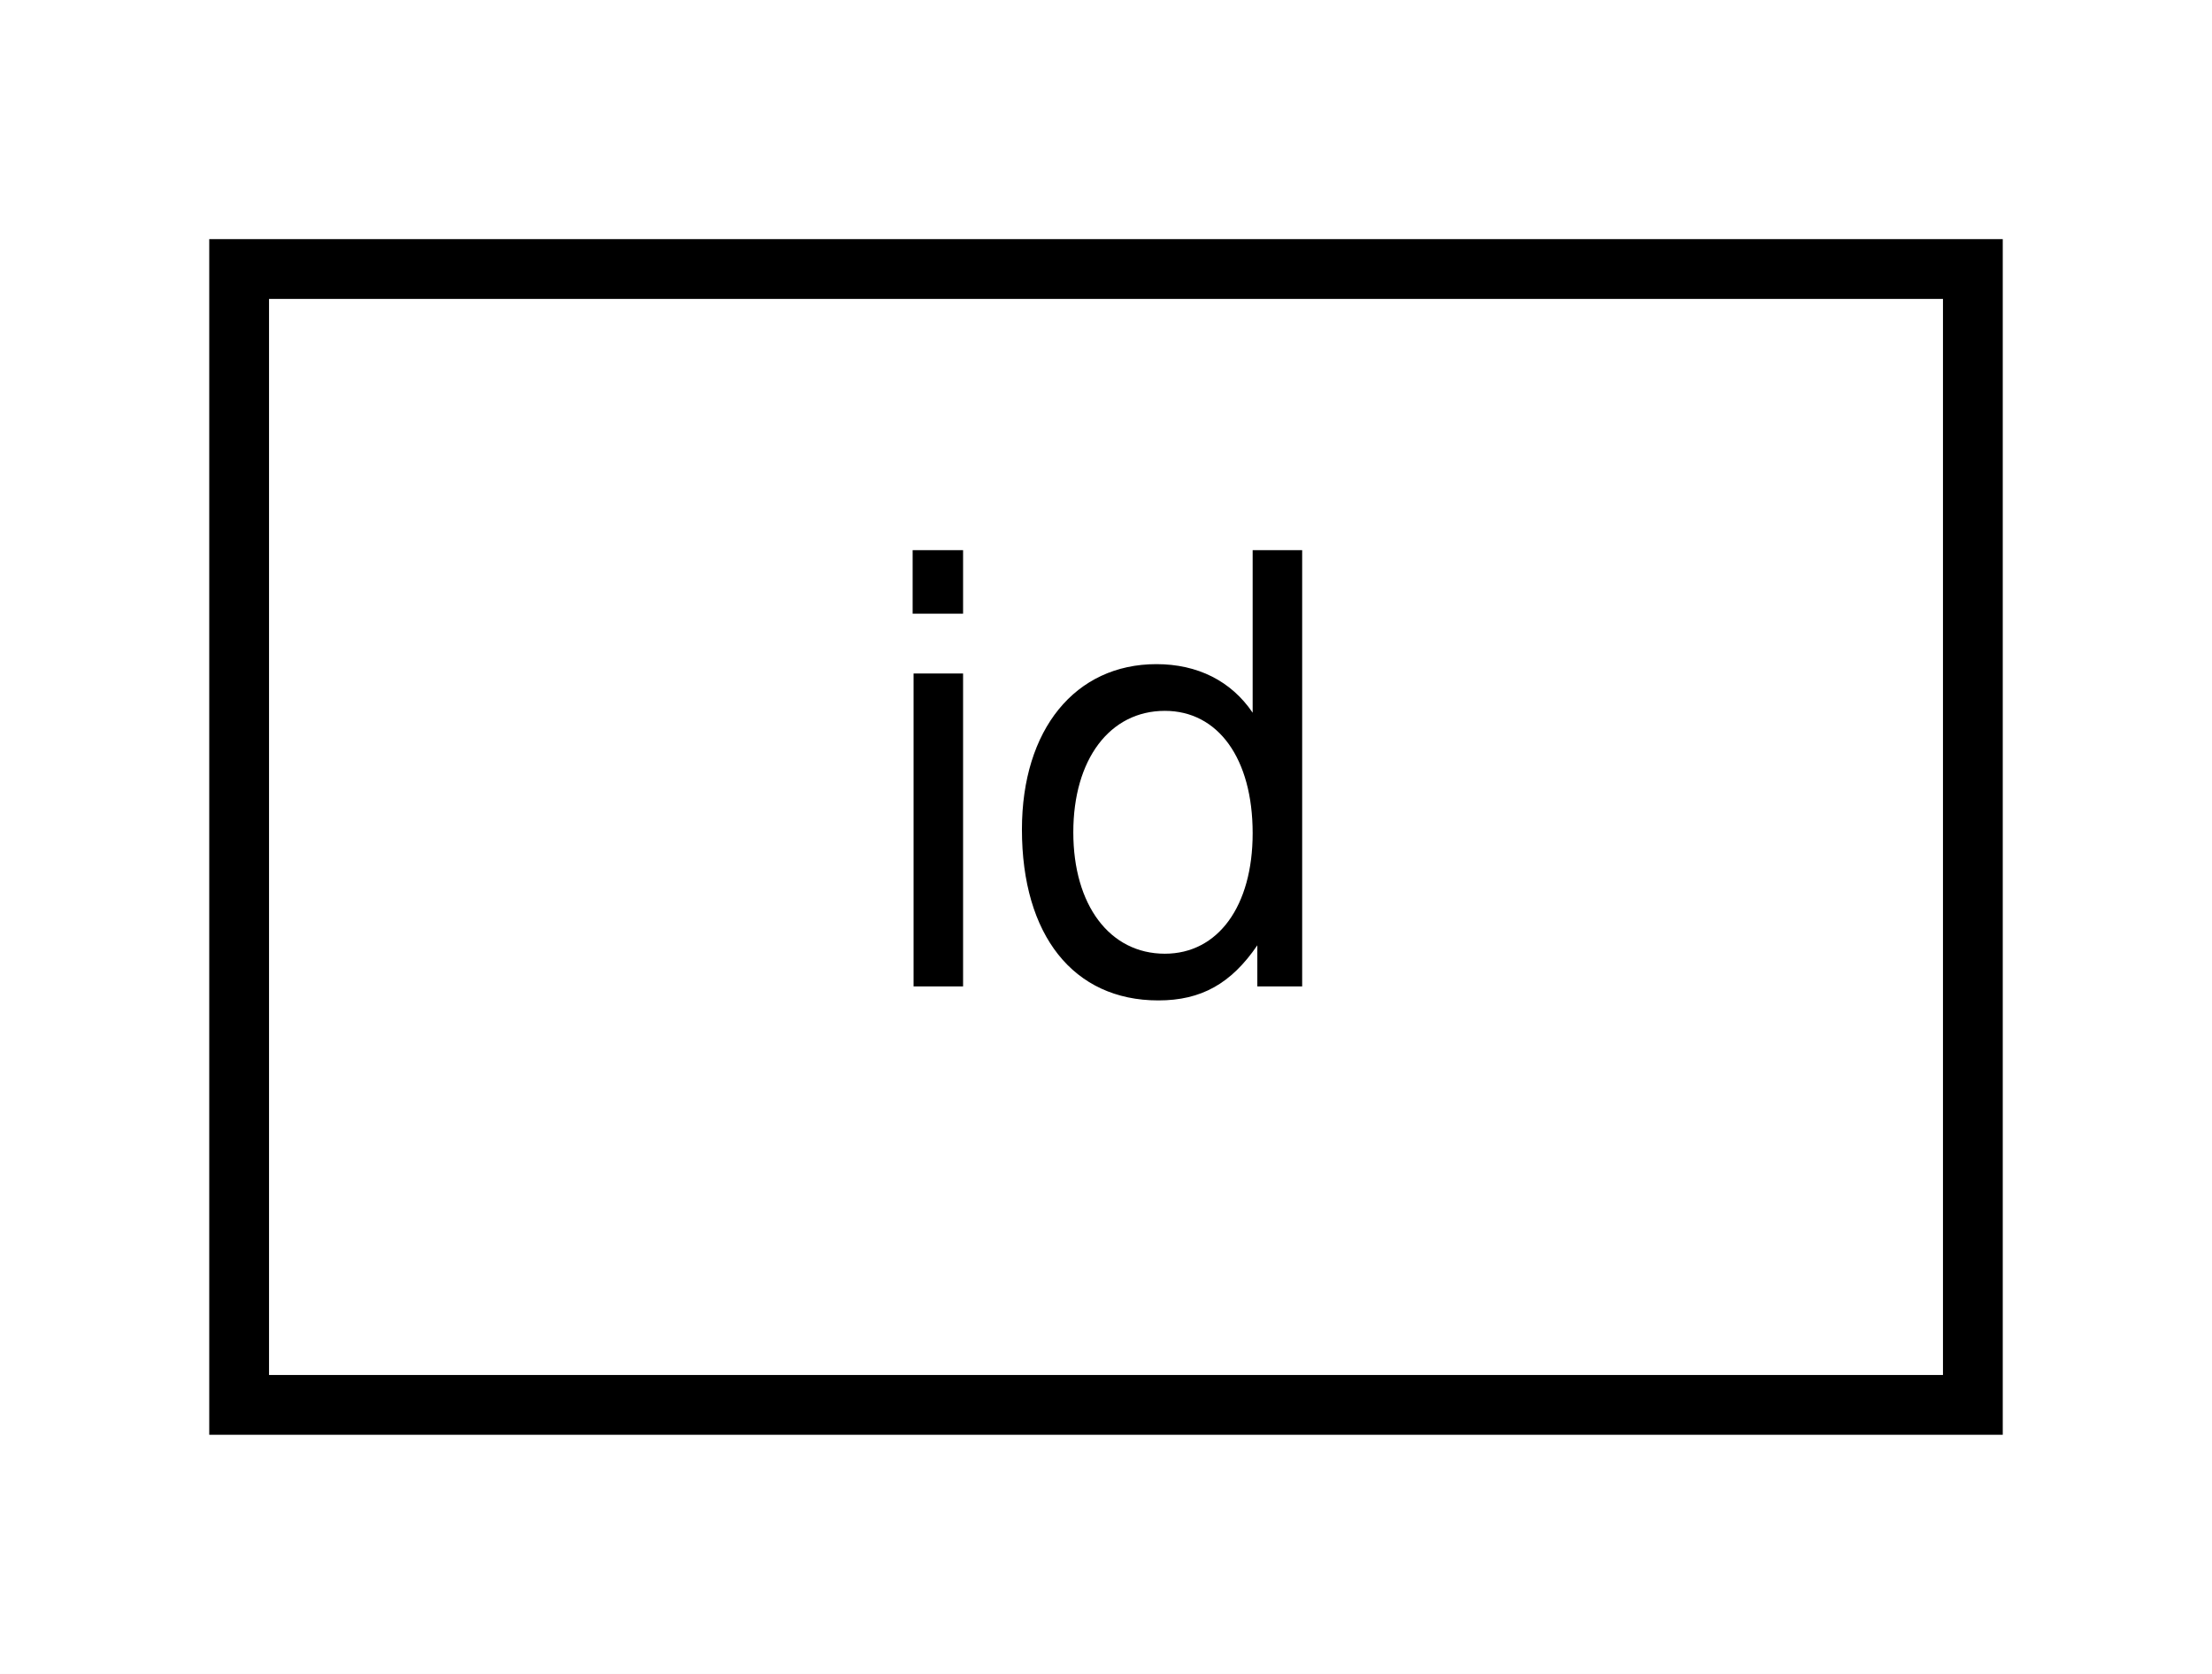
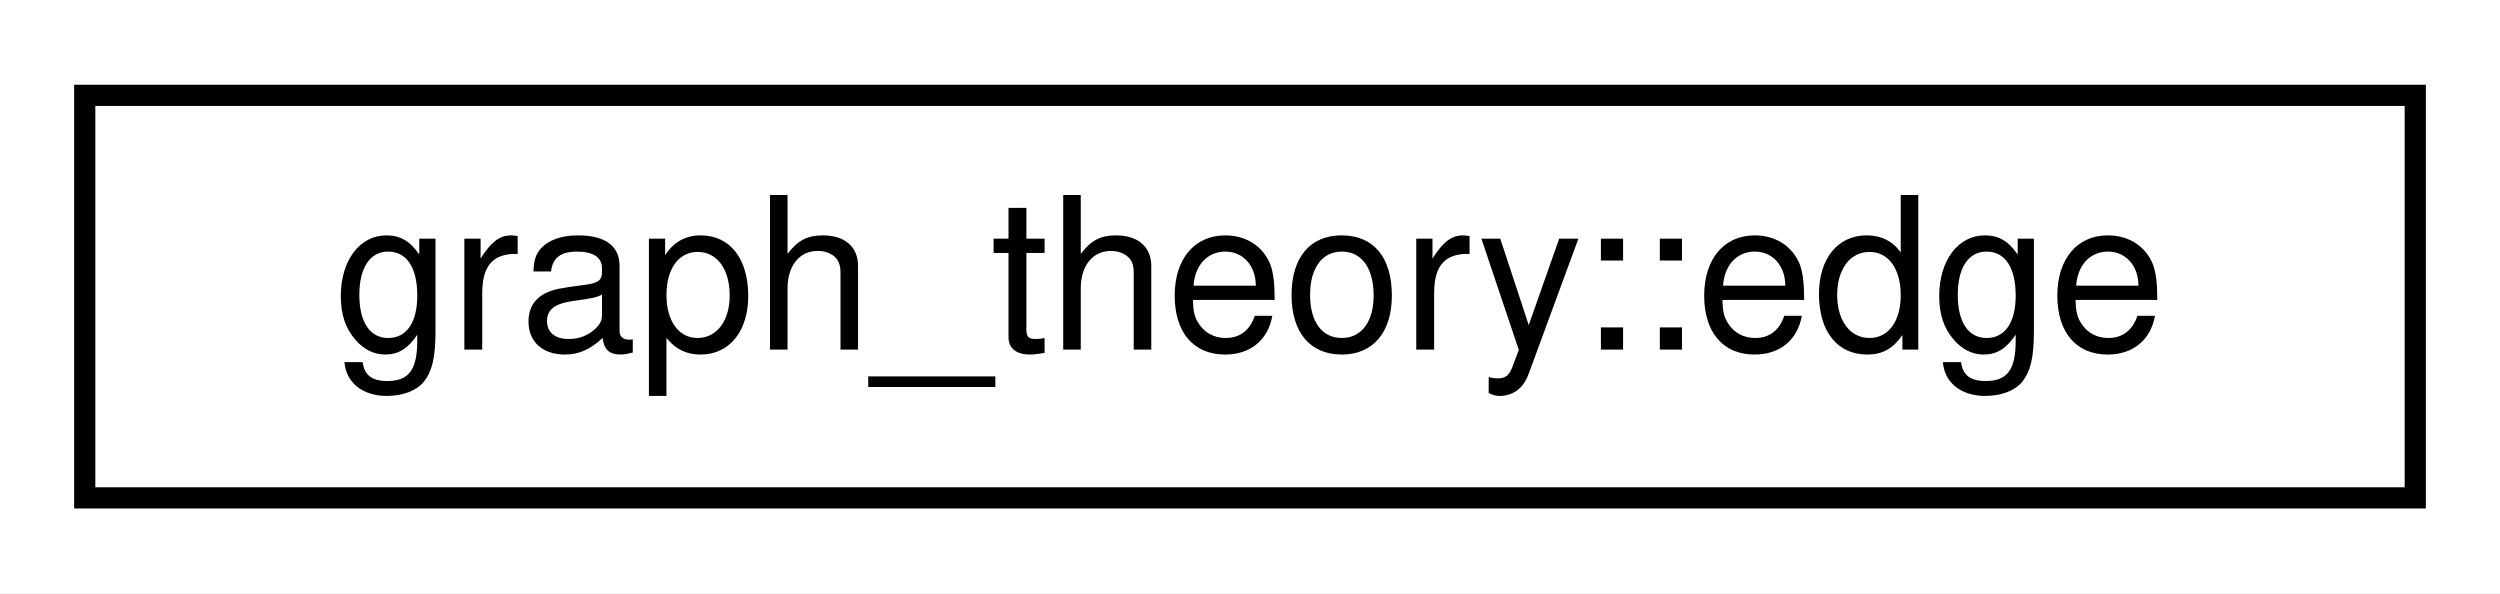
- <svg xmlns="http://www.w3.org/2000/svg" xmlns:xlink="http://www.w3.org/1999/xlink" width="37pt" height="28pt" viewBox="0.00 0.00 37.00 28.00">
+ <svg xmlns="http://www.w3.org/2000/svg" xmlns:xlink="http://www.w3.org/1999/xlink" width="118pt" height="28pt" viewBox="0.00 0.00 118.00 28.00">
  <g id="graph0" class="graph" transform="scale(1 1) rotate(0) translate(4 24)">
-     <polygon fill="white" stroke="transparent" points="-4,4 -4,-24 33,-24 33,4 -4,4" />
+     <polygon fill="white" stroke="transparent" points="-4,4 -4,-24 114,-24 114,4 -4,4" />
    <g id="node1" class="node">
      <g id="a_node1">
-         <a xlink:href="structid.html" target="_top" xlink:title=" ">
-           <polygon fill="white" stroke="black" points="0,-0.5 0,-19.5 29,-19.5 29,-0.5 0,-0.5" />
-           <text text-anchor="middle" x="14.5" y="-7.5" font-family="Helvetica,sans-Serif" font-size="10.00">id</text>
+         <a xlink:href="structgraph__theory_1_1edge.html" target="_top" xlink:title="&lt; Edge with weight weight from a to b">
+           <polygon fill="white" stroke="black" points="0,-0.5 0,-19.5 110,-19.5 110,-0.5 0,-0.5" />
+           <text text-anchor="middle" x="55" y="-7.5" font-family="Helvetica,sans-Serif" font-size="10.00">graph_theory::edge</text>
        </a>
      </g>
    </g>
  </g>
</svg>
